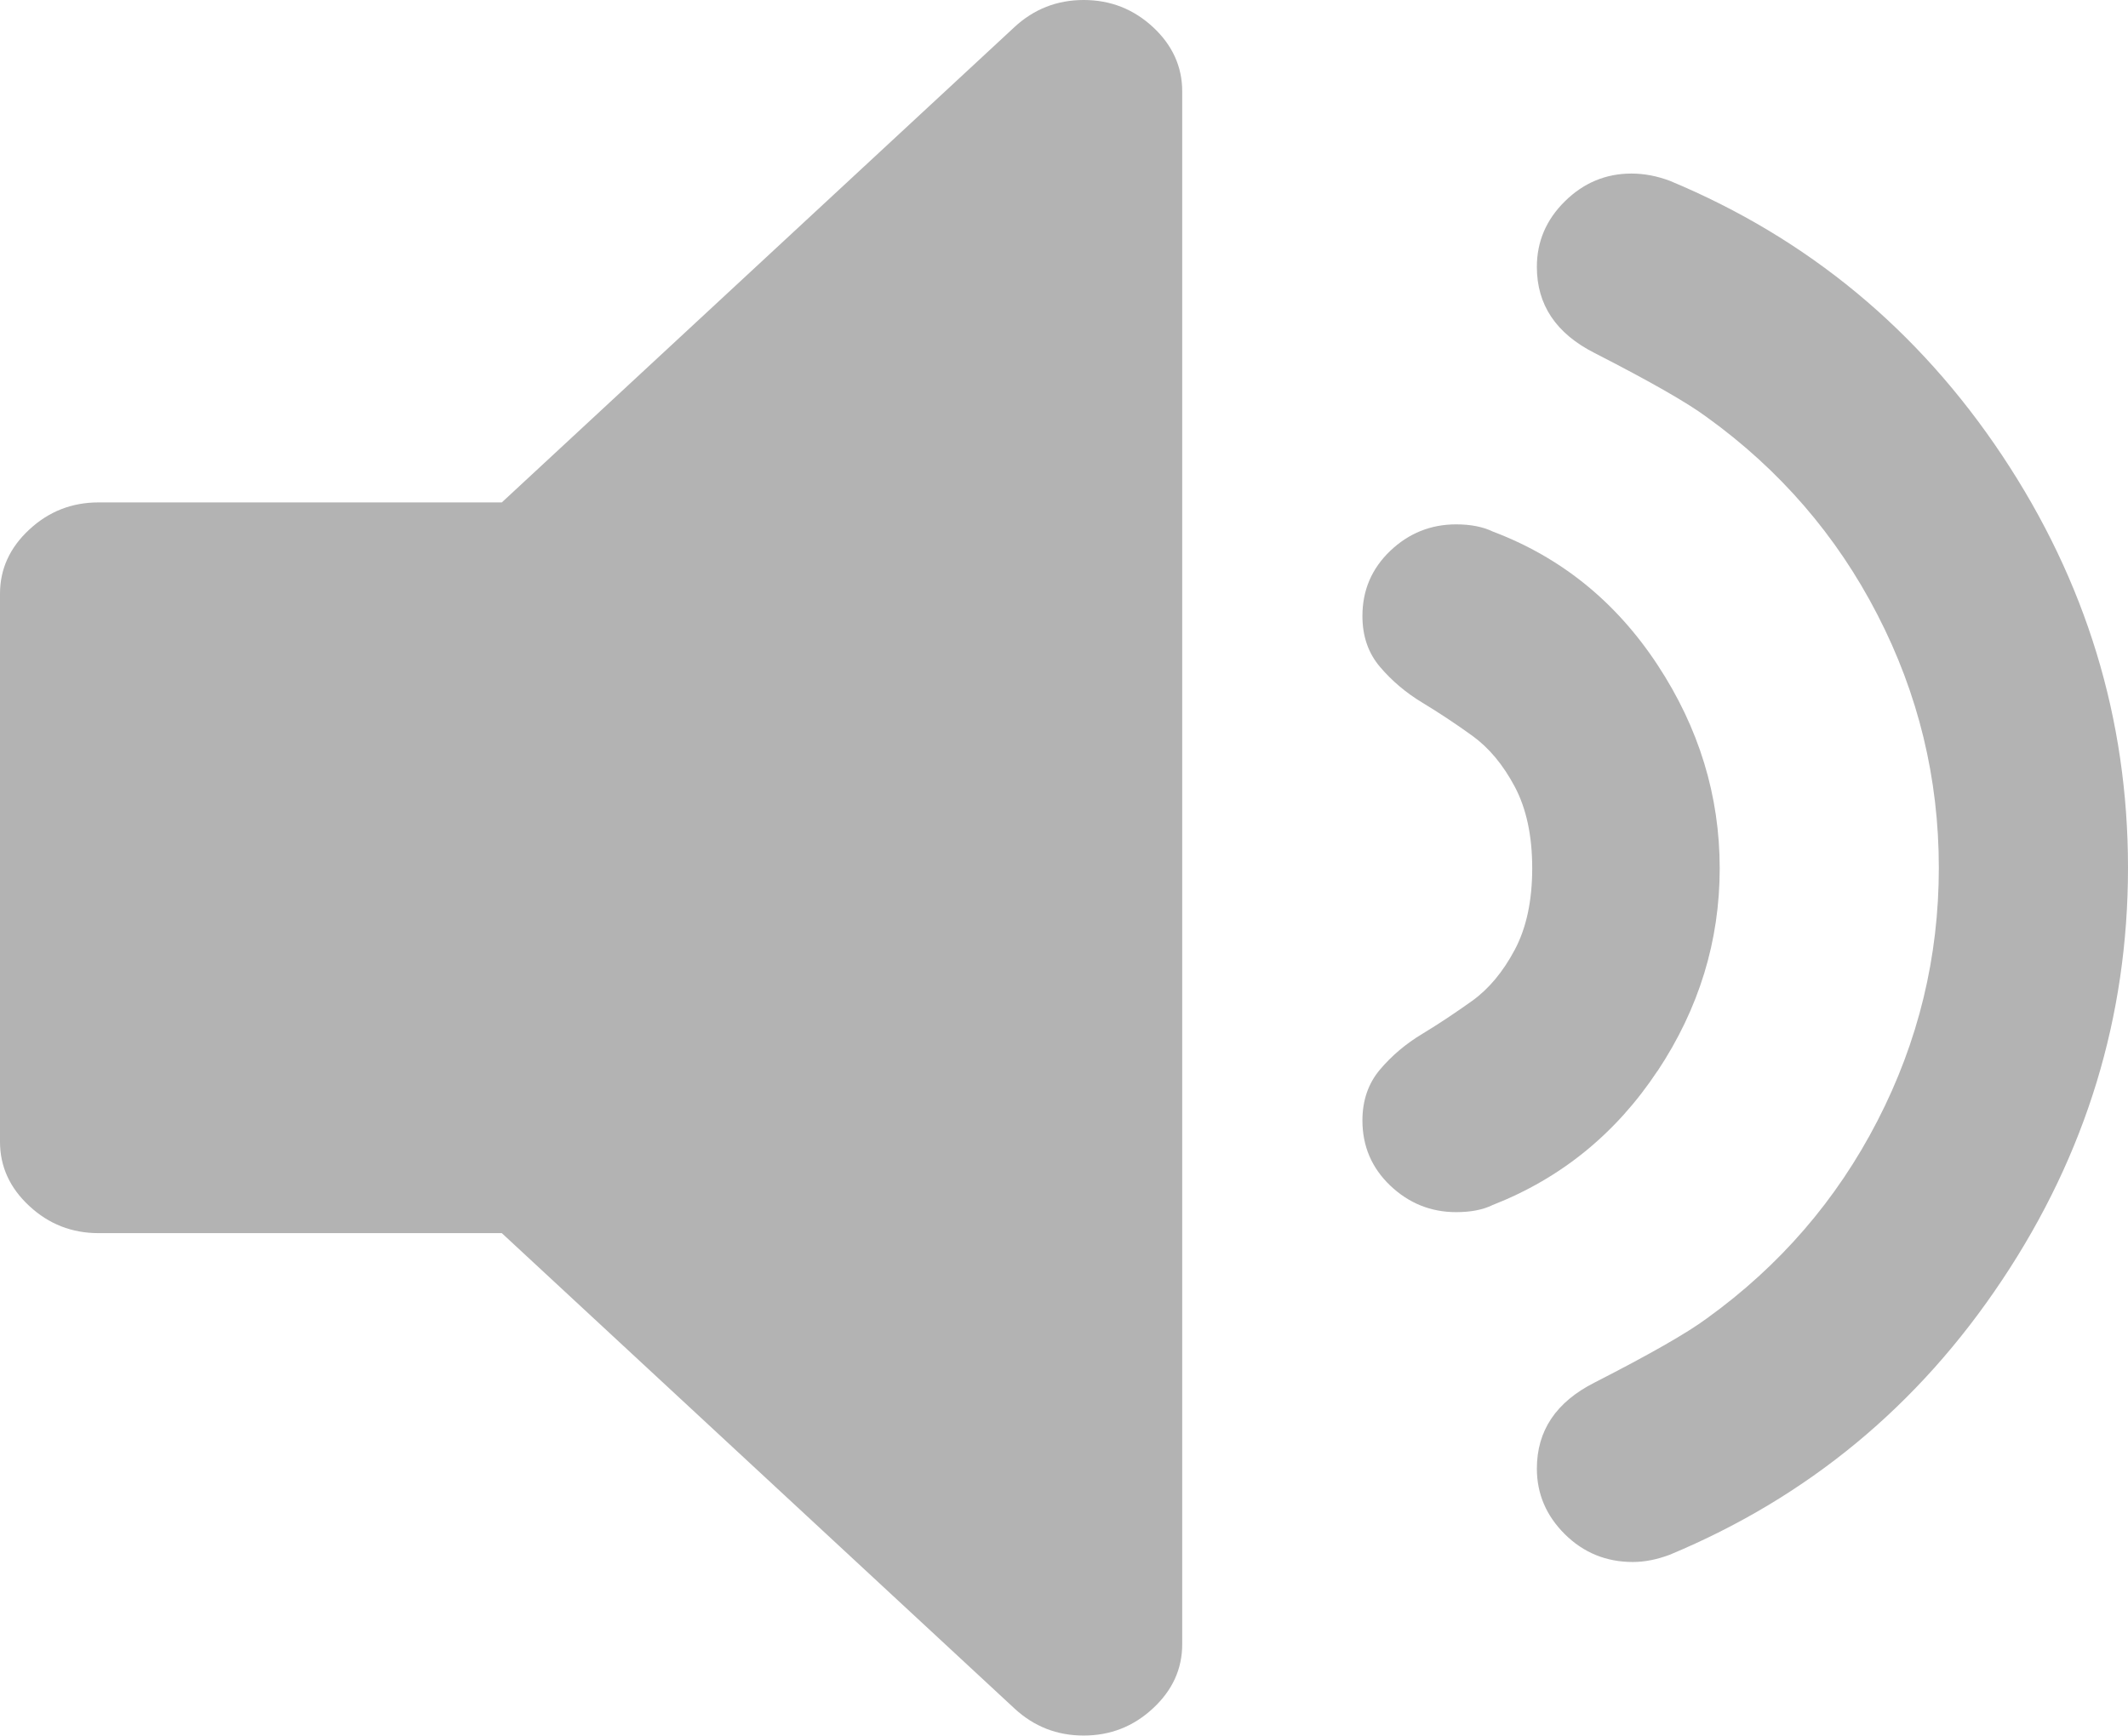
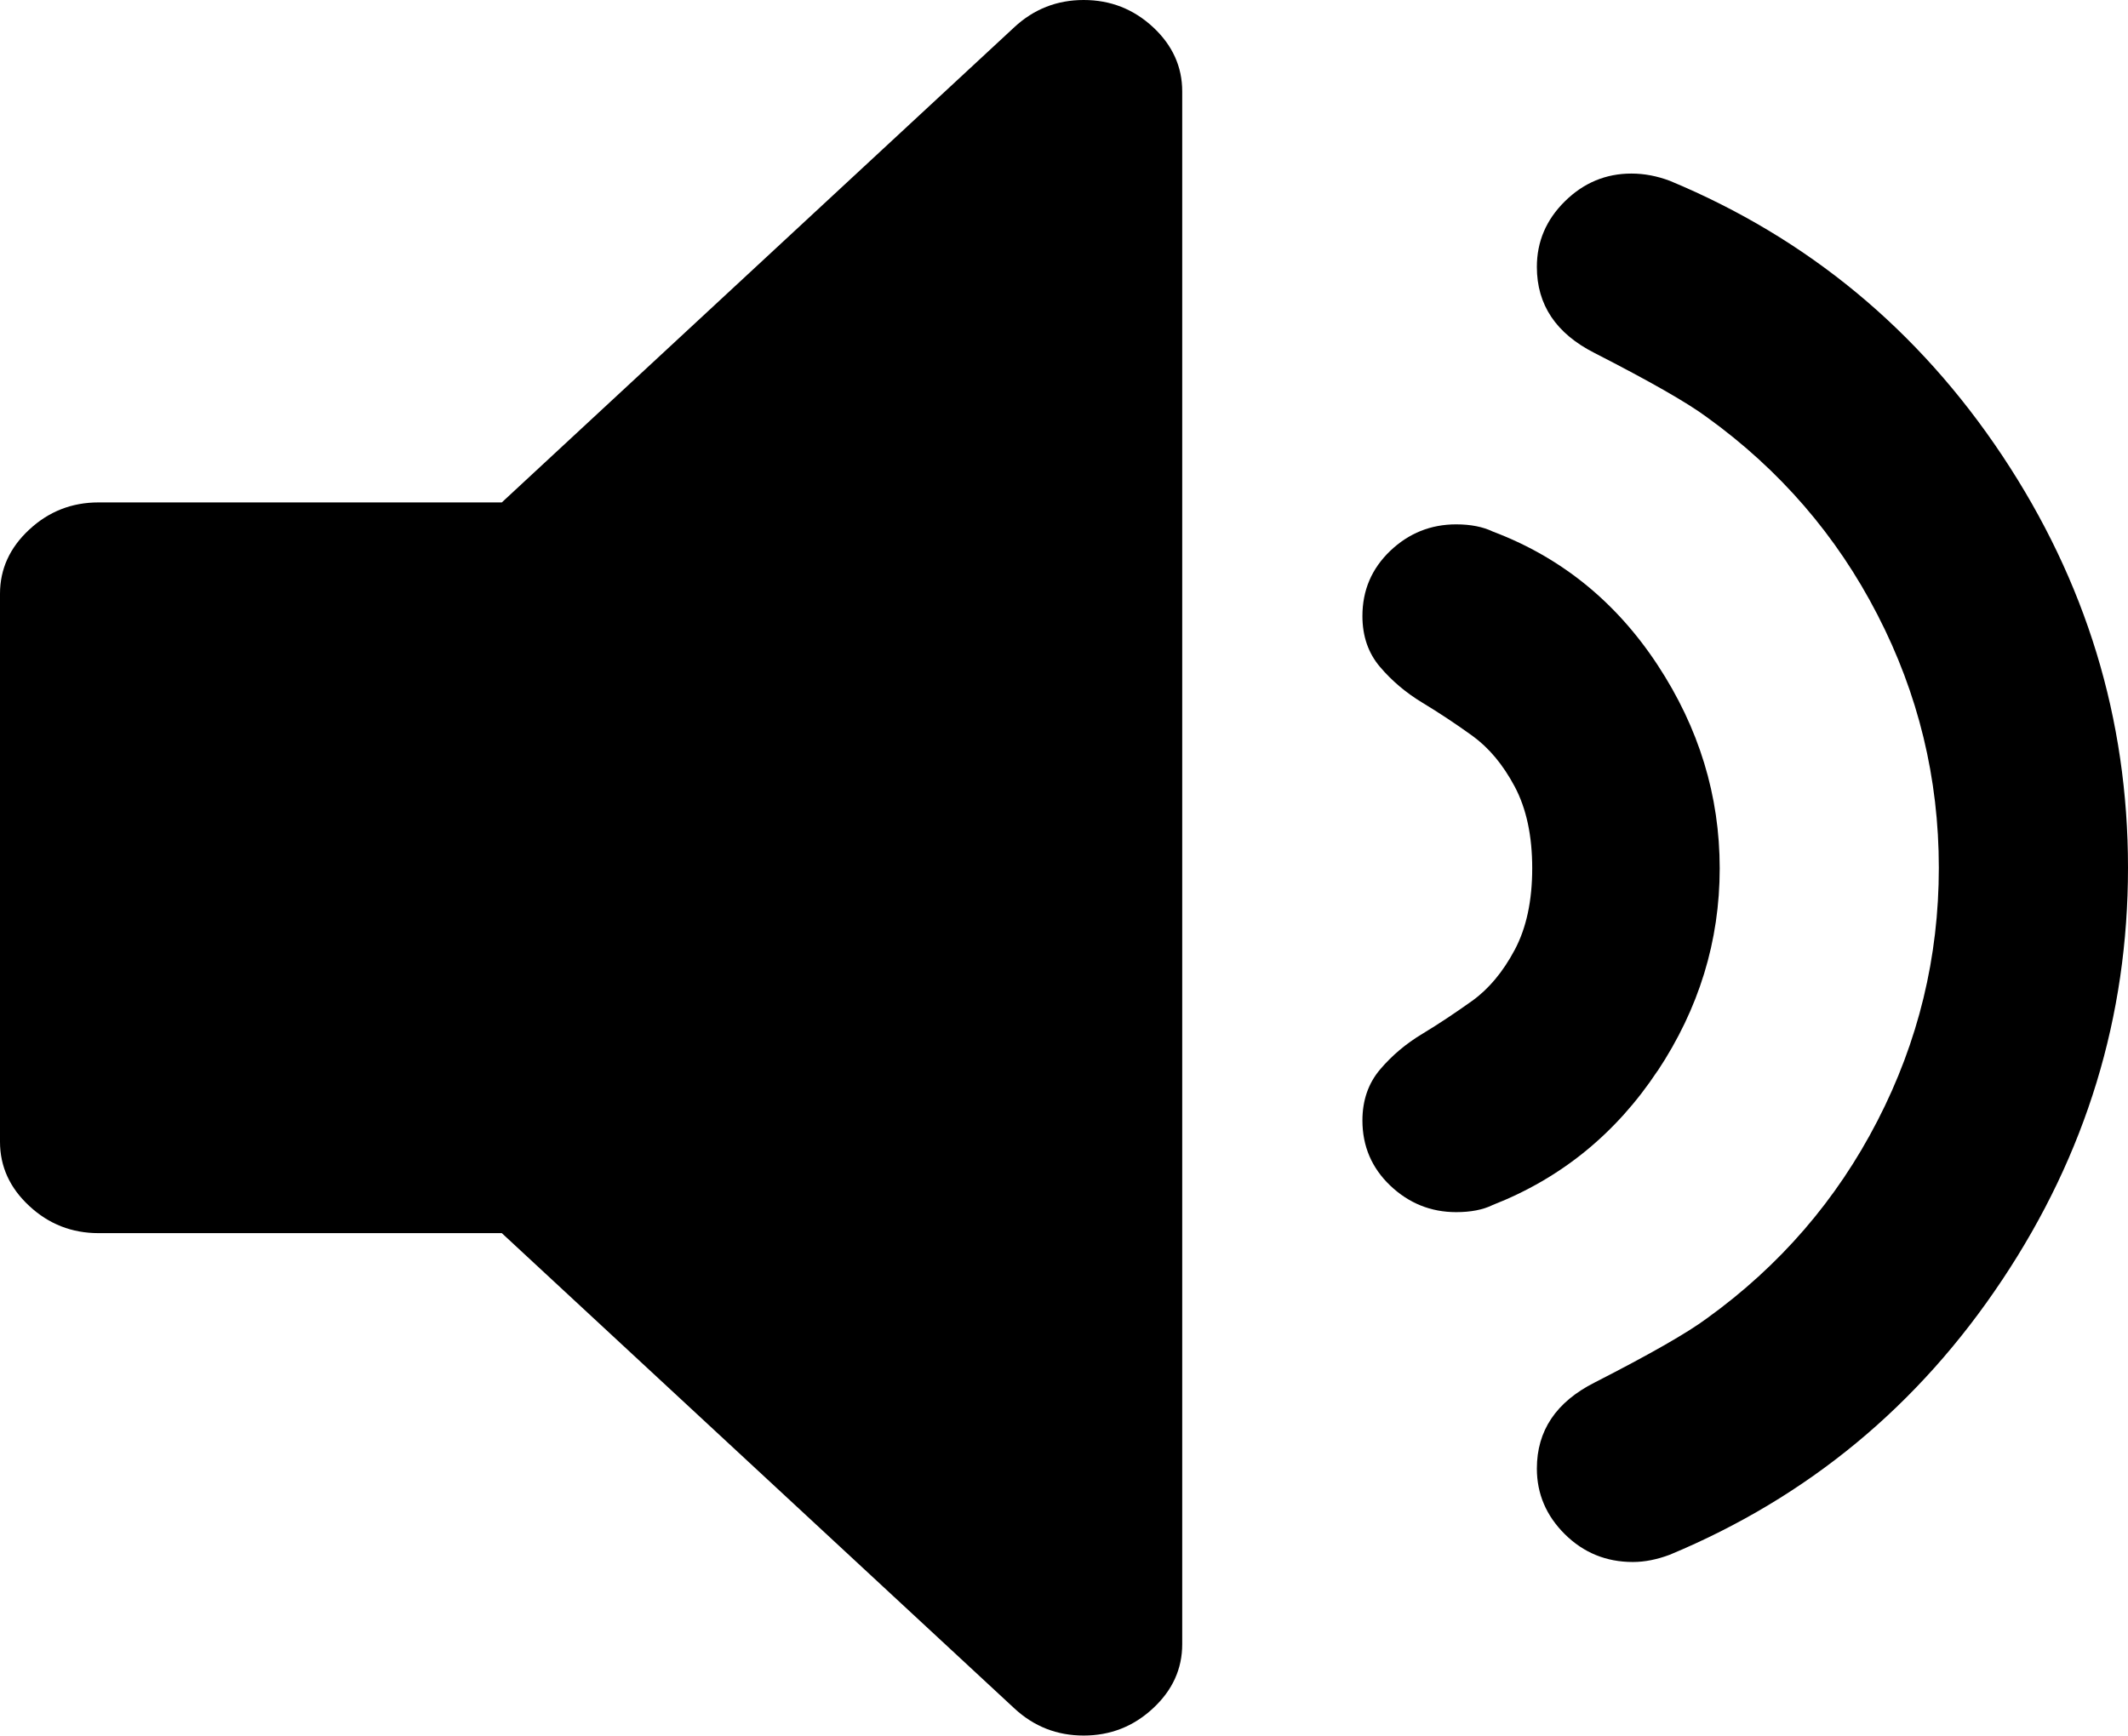
- <svg xmlns="http://www.w3.org/2000/svg" width="38" height="31" viewBox="0 0 38 31" fill="none">
-   <path d="M19.351 0C18.875 0 18.462 0.162 18.114 0.485L8.961 8.974H1.76C1.283 8.974 0.871 9.135 0.523 9.459C0.174 9.782 0 10.165 0 10.606V20.394C0 20.835 0.174 21.218 0.523 21.541C0.871 21.865 1.284 22.026 1.76 22.026H8.961L18.114 30.515C18.462 30.838 18.874 31 19.351 31C19.828 31 20.24 30.838 20.588 30.515C20.937 30.192 21.111 29.81 21.111 29.368V1.632C21.111 1.191 20.937 0.808 20.59 0.485C20.242 0.162 19.829 0 19.352 0H19.351Z" fill="#B3B3B3" />
-   <path d="M29.598 19.132C30.339 18.015 30.709 16.808 30.709 15.51C30.709 14.213 30.339 13.001 29.598 11.875C28.857 10.749 27.877 9.955 26.656 9.494C26.482 9.41 26.263 9.366 26.003 9.366C25.55 9.366 25.157 9.524 24.826 9.839C24.494 10.157 24.329 10.543 24.329 11.004C24.329 11.363 24.433 11.665 24.643 11.912C24.853 12.159 25.104 12.373 25.401 12.552C25.697 12.731 25.993 12.927 26.29 13.141C26.586 13.355 26.839 13.656 27.048 14.049C27.257 14.442 27.361 14.929 27.361 15.508C27.361 16.088 27.257 16.575 27.048 16.967C26.839 17.36 26.586 17.663 26.29 17.876C25.993 18.088 25.697 18.286 25.401 18.465C25.104 18.643 24.852 18.857 24.643 19.104C24.434 19.351 24.329 19.655 24.329 20.013C24.329 20.473 24.495 20.861 24.826 21.177C25.157 21.491 25.549 21.651 26.003 21.651C26.263 21.651 26.482 21.609 26.656 21.523C27.876 21.045 28.857 20.247 29.598 19.129V19.132Z" fill="#B3B3B3" />
-   <path d="M35.756 22.858C37.252 20.611 38 18.157 38 15.499C38 12.842 37.252 10.39 35.756 8.14C34.261 5.893 32.281 4.255 29.819 3.23C29.591 3.144 29.362 3.1 29.133 3.1C28.676 3.1 28.28 3.265 27.945 3.595C27.61 3.925 27.444 4.316 27.444 4.768C27.444 5.445 27.787 5.957 28.474 6.305C29.458 6.809 30.127 7.19 30.479 7.451C31.78 8.389 32.797 9.564 33.526 10.98C34.256 12.395 34.622 13.901 34.622 15.5C34.622 17.097 34.256 18.604 33.526 20.02C32.797 21.436 31.78 22.611 30.479 23.549C30.127 23.81 29.458 24.192 28.474 24.695C27.787 25.043 27.444 25.554 27.444 26.232C27.444 26.683 27.612 27.075 27.945 27.405C28.279 27.735 28.683 27.9 29.159 27.9C29.369 27.9 29.59 27.856 29.818 27.77C32.28 26.744 34.261 25.108 35.755 22.859L35.756 22.858Z" fill="#B3B3B3" />
+ <svg xmlns="http://www.w3.org/2000/svg" width="38" height="31" viewBox="0 0 38 31">
+   <path d="M19.351 0C18.875 0 18.462 0.162 18.114 0.485L8.961 8.974H1.76C1.283 8.974 0.871 9.135 0.523 9.459C0.174 9.782 0 10.165 0 10.606V20.394C0 20.835 0.174 21.218 0.523 21.541C0.871 21.865 1.284 22.026 1.76 22.026H8.961L18.114 30.515C18.462 30.838 18.874 31 19.351 31C19.828 31 20.24 30.838 20.588 30.515C20.937 30.192 21.111 29.81 21.111 29.368V1.632C21.111 1.191 20.937 0.808 20.59 0.485C20.242 0.162 19.829 0 19.352 0H19.351Z" />
+   <path d="M29.598 19.132C30.339 18.015 30.709 16.808 30.709 15.51C30.709 14.213 30.339 13.001 29.598 11.875C28.857 10.749 27.877 9.955 26.656 9.494C26.482 9.41 26.263 9.366 26.003 9.366C25.55 9.366 25.157 9.524 24.826 9.839C24.494 10.157 24.329 10.543 24.329 11.004C24.329 11.363 24.433 11.665 24.643 11.912C24.853 12.159 25.104 12.373 25.401 12.552C25.697 12.731 25.993 12.927 26.29 13.141C26.586 13.355 26.839 13.656 27.048 14.049C27.257 14.442 27.361 14.929 27.361 15.508C27.361 16.088 27.257 16.575 27.048 16.967C26.839 17.36 26.586 17.663 26.29 17.876C25.993 18.088 25.697 18.286 25.401 18.465C25.104 18.643 24.852 18.857 24.643 19.104C24.434 19.351 24.329 19.655 24.329 20.013C24.329 20.473 24.495 20.861 24.826 21.177C25.157 21.491 25.549 21.651 26.003 21.651C26.263 21.651 26.482 21.609 26.656 21.523C27.876 21.045 28.857 20.247 29.598 19.129V19.132Z" />
+   <path d="M35.756 22.858C37.252 20.611 38 18.157 38 15.499C38 12.842 37.252 10.39 35.756 8.14C34.261 5.893 32.281 4.255 29.819 3.23C29.591 3.144 29.362 3.1 29.133 3.1C28.676 3.1 28.28 3.265 27.945 3.595C27.61 3.925 27.444 4.316 27.444 4.768C27.444 5.445 27.787 5.957 28.474 6.305C29.458 6.809 30.127 7.19 30.479 7.451C31.78 8.389 32.797 9.564 33.526 10.98C34.256 12.395 34.622 13.901 34.622 15.5C34.622 17.097 34.256 18.604 33.526 20.02C32.797 21.436 31.78 22.611 30.479 23.549C30.127 23.81 29.458 24.192 28.474 24.695C27.787 25.043 27.444 25.554 27.444 26.232C27.444 26.683 27.612 27.075 27.945 27.405C28.279 27.735 28.683 27.9 29.159 27.9C29.369 27.9 29.59 27.856 29.818 27.77C32.28 26.744 34.261 25.108 35.755 22.859L35.756 22.858Z" />
</svg>
